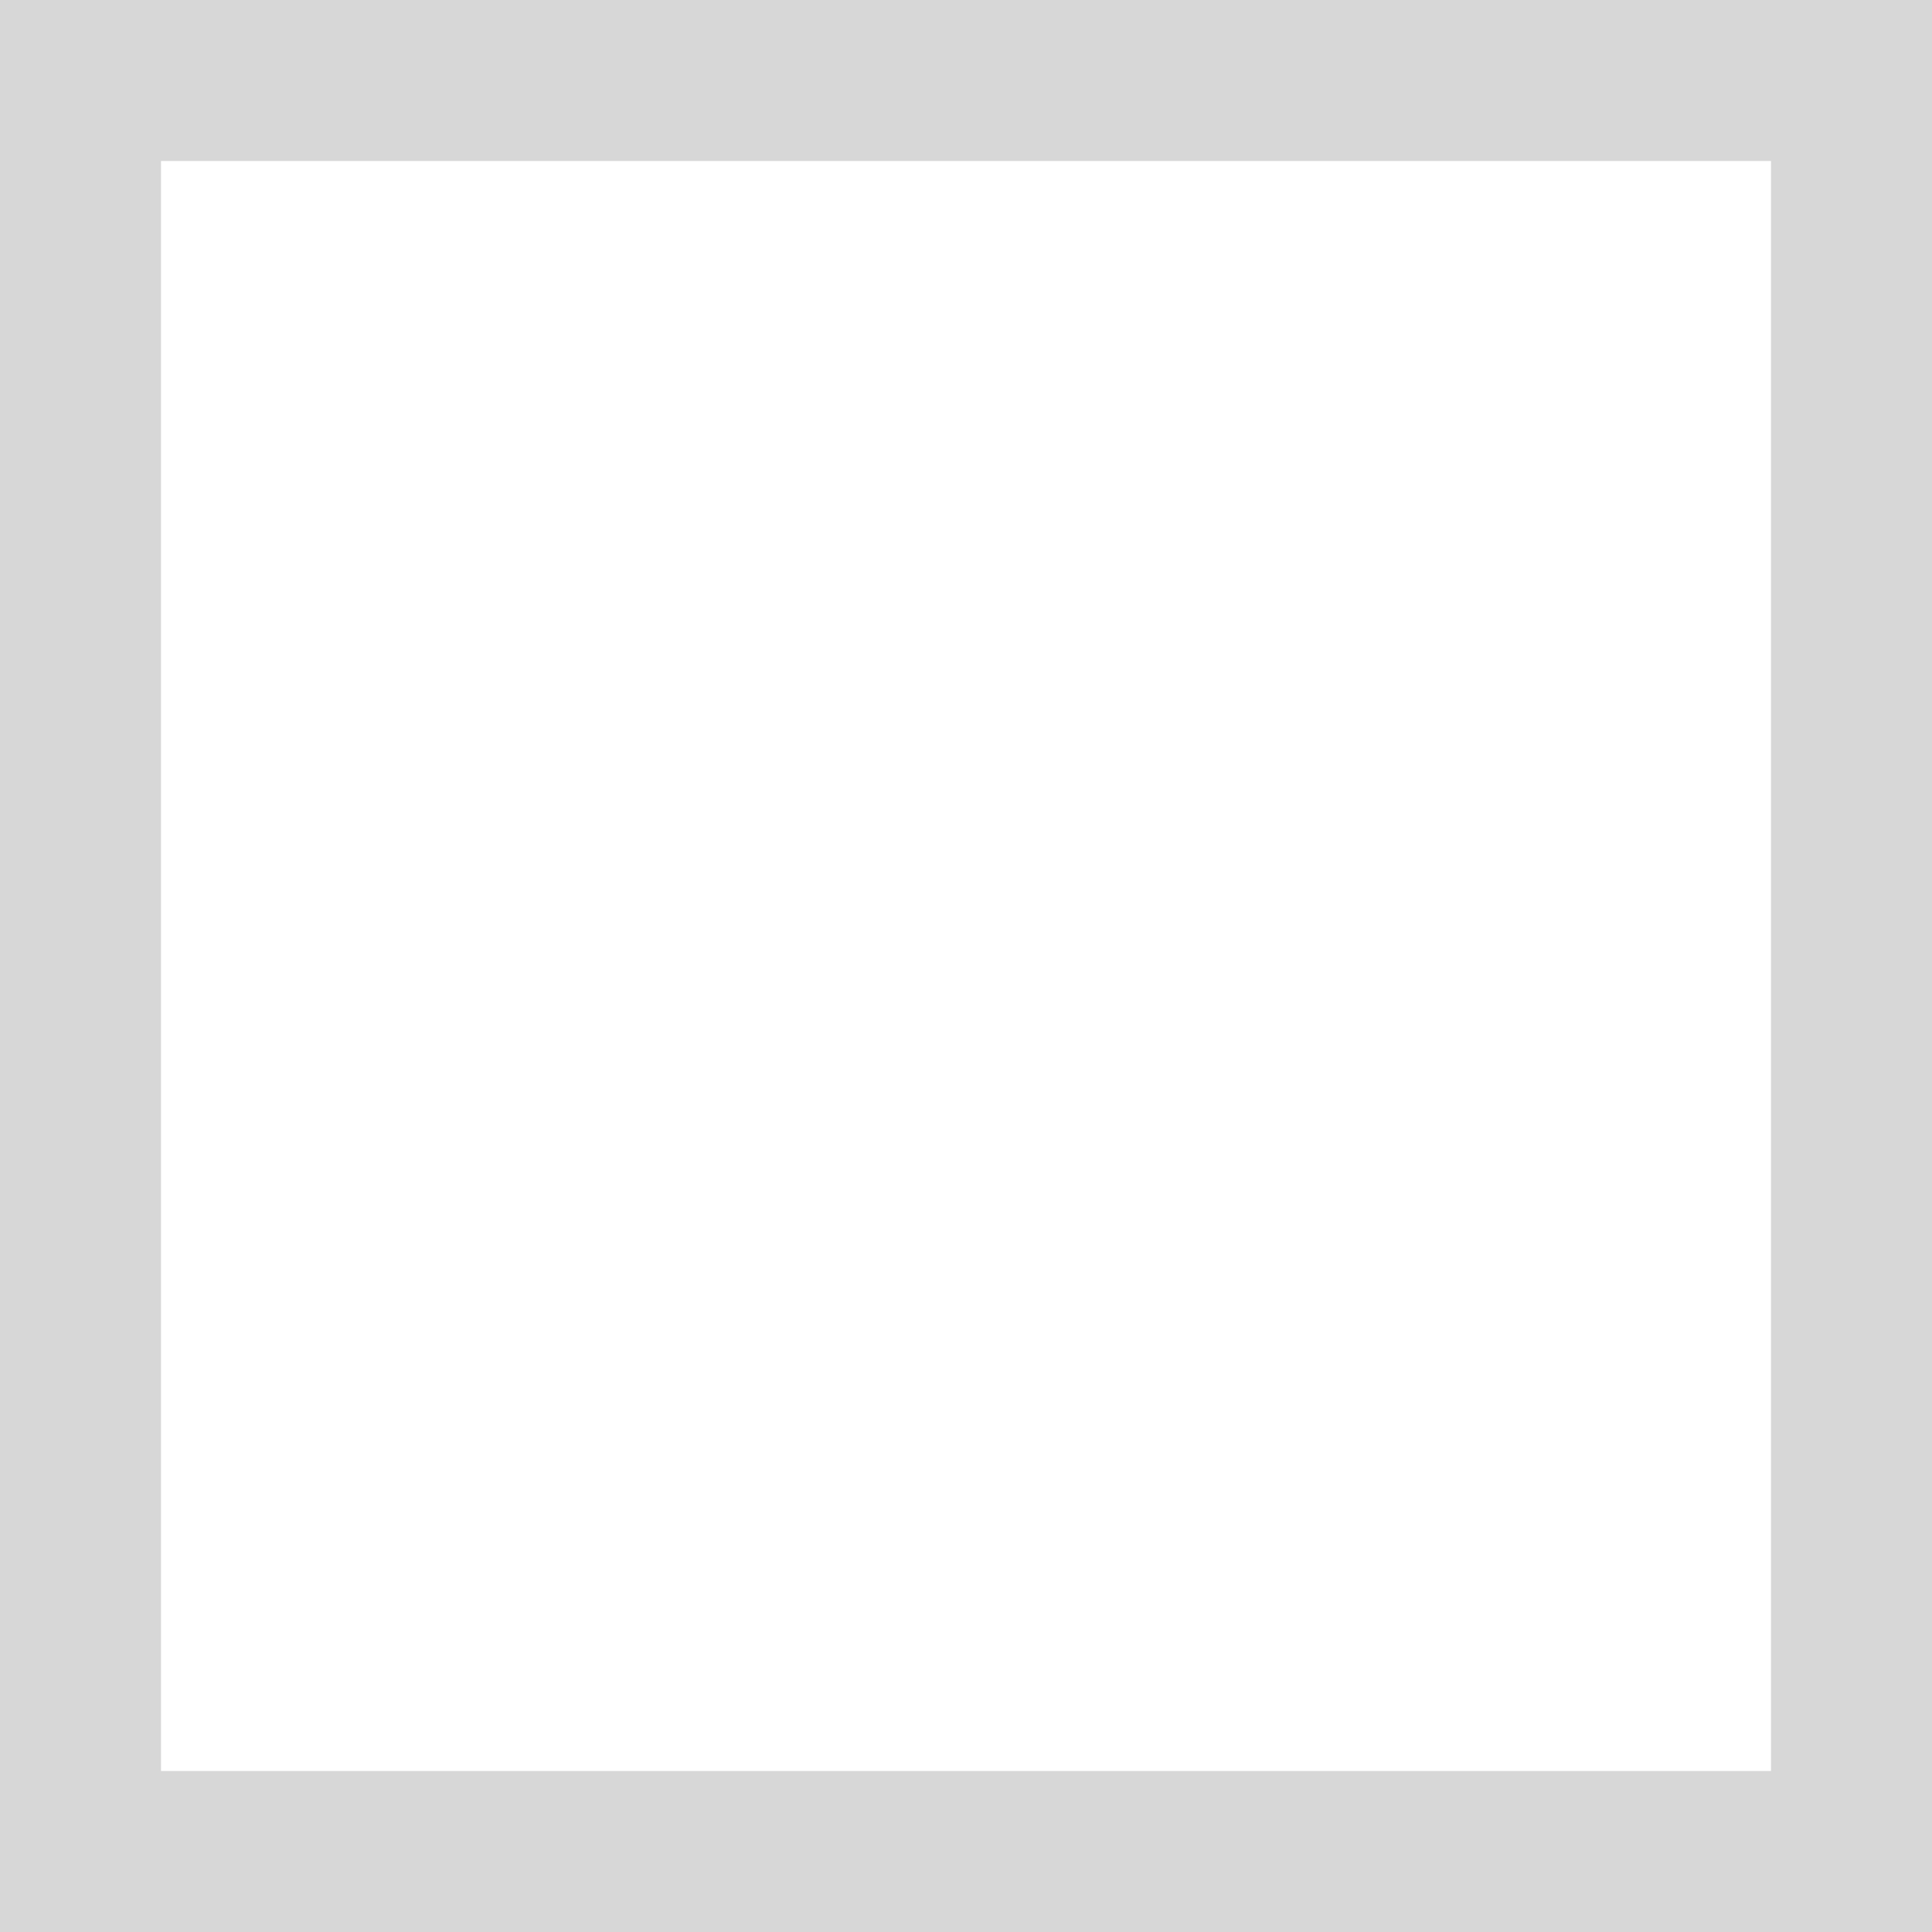
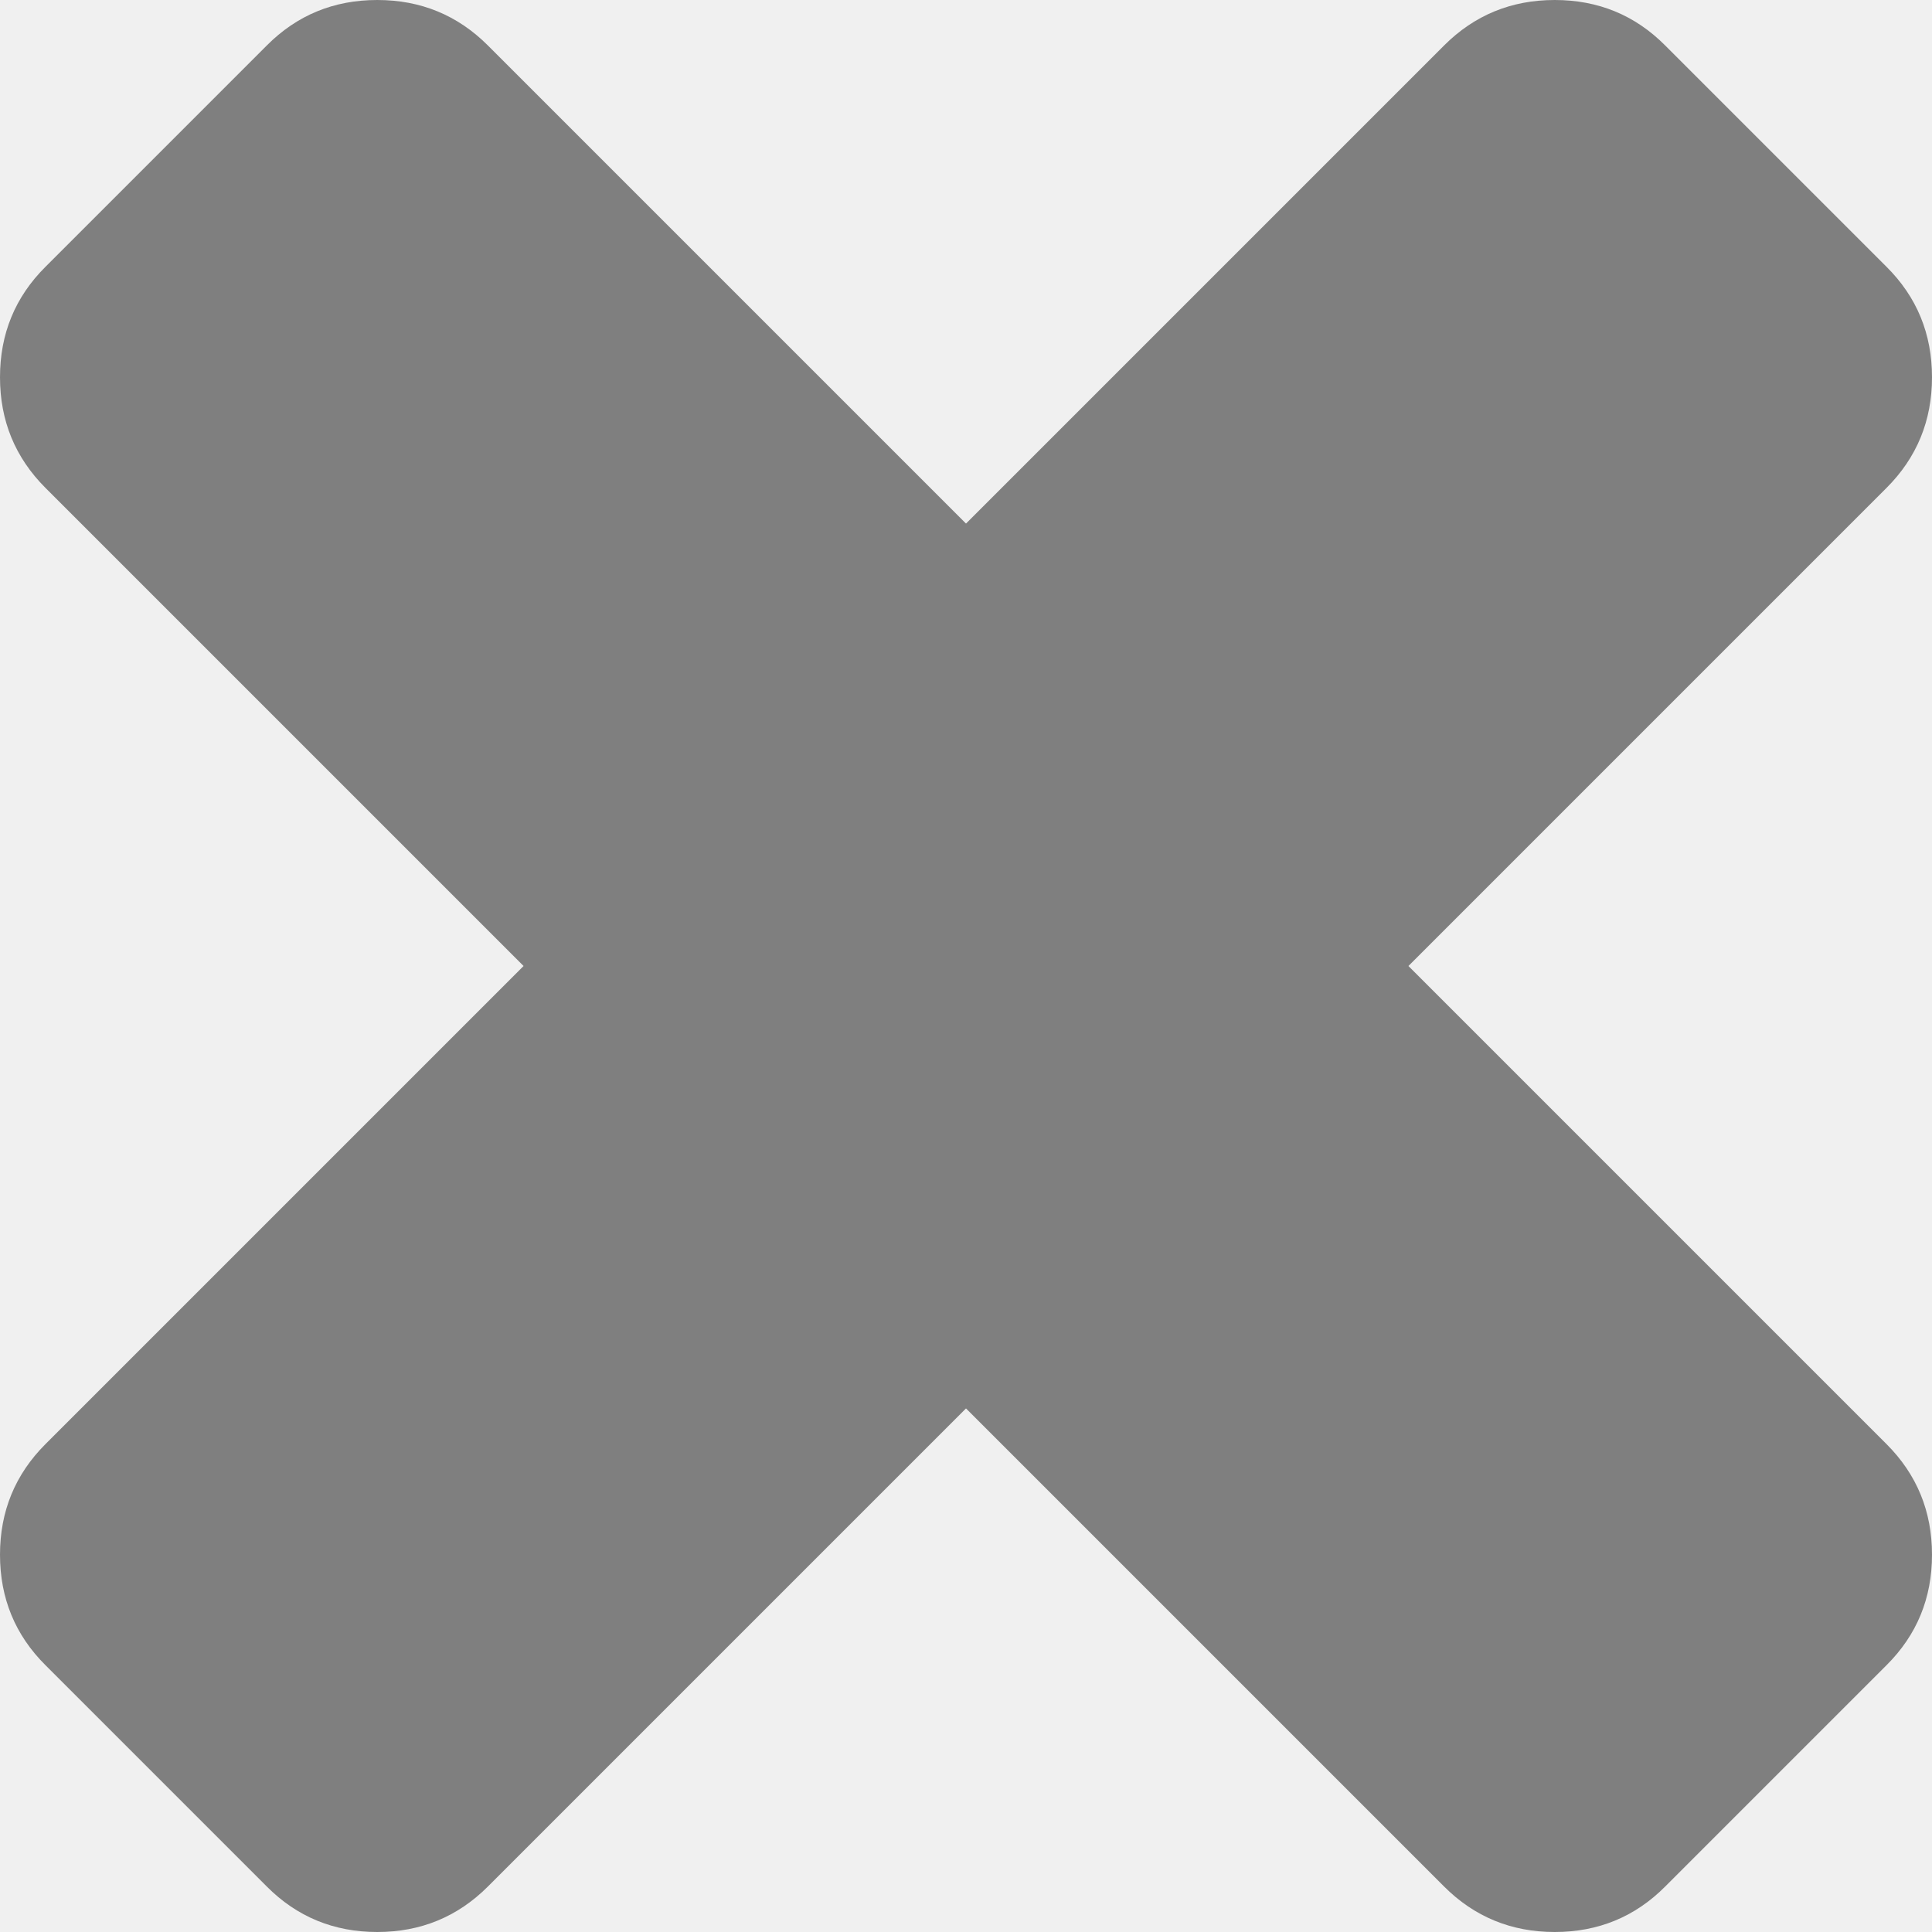
- <svg xmlns="http://www.w3.org/2000/svg" version="1.1" width="12px" height="12px" viewBox="1896 275.5  12 12">
-   <path d="M 1896.5 276  L 1907.5 276  L 1907.5 287  L 1896.5 287  L 1896.5 276  Z " fill-rule="nonzero" fill="#ffffff" stroke="none" />
-   <path d="M 1896.5 276  L 1907.5 276  L 1907.5 287  L 1896.5 287  L 1896.5 276  Z " stroke-width="1" stroke="#d7d7d7" fill="none" />
+ <svg xmlns="http://www.w3.org/2000/svg" version="1.1" width="11px" height="11px">
+   <g transform="matrix(1 0 0 1 -1965 -782 )">
+     <path d="M 10.741 8.222  C 10.914 8.395  11 8.605  11 8.852  C 11 9.099  10.914 9.309  10.741 9.481  L 9.481 10.741  C 9.309 10.914  9.099 11  8.852 11  C 8.605 11  8.395 10.914  8.222 10.741  L 5.5 8.019  L 2.778 10.741  C 2.605 10.914  2.395 11  2.148 11  C 1.901 11  1.691 10.914  1.519 10.741  L 0.259 9.481  C 0.086 9.309  0 9.099  0 8.852  C 0 8.605  0.086 8.395  0.259 8.222  L 2.981 5.5  L 0.259 2.778  C 0.086 2.605  0 2.395  0 2.148  C 0 1.901  0.086 1.691  0.259 1.519  L 1.519 0.259  C 1.691 0.086  1.901 0  2.148 0  C 2.395 0  2.605 0.086  2.778 0.259  L 5.5 2.981  L 8.222 0.259  C 8.395 0.086  8.605 0  8.852 0  C 9.099 0  9.309 0.086  9.481 0.259  L 10.741 1.519  C 10.914 1.691  11 1.901  11 2.148  C 11 2.395  10.914 2.605  10.741 2.778  L 8.019 5.5  L 10.741 8.222  Z " fill-rule="nonzero" fill="#7f7f7f" stroke="none" transform="matrix(1 0 0 1 1965 782 )" />
+   </g>
</svg>
